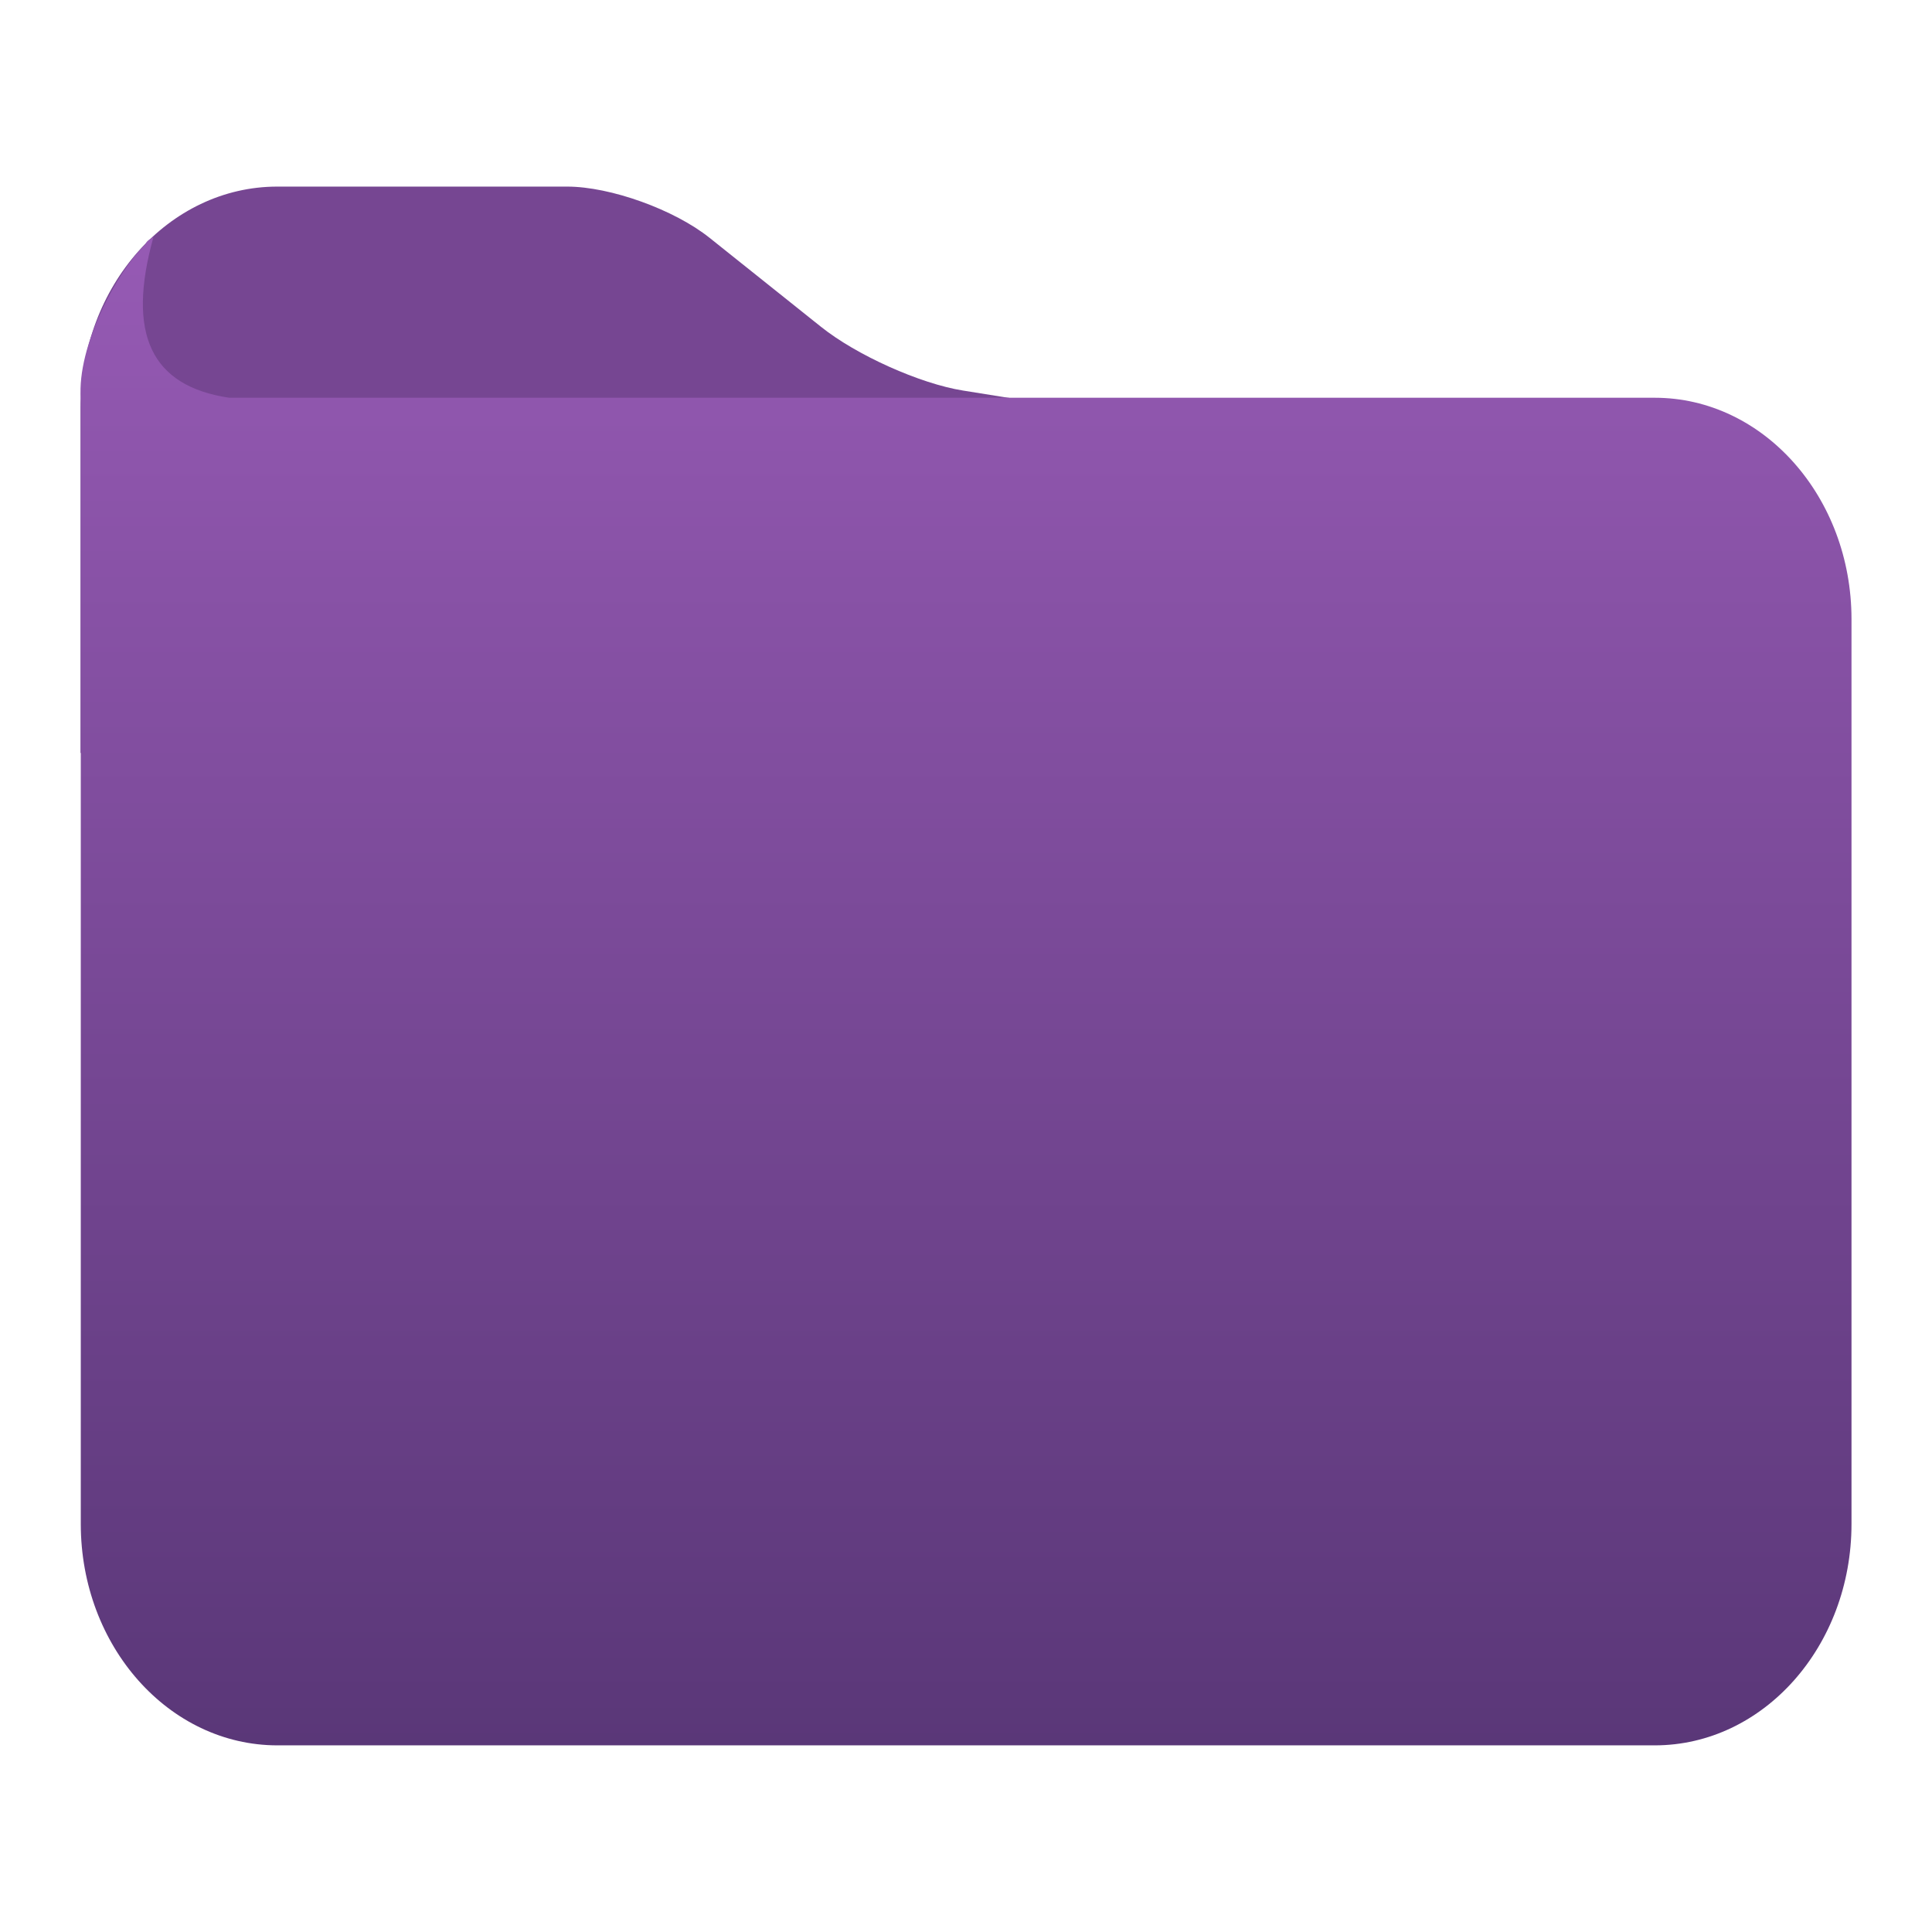
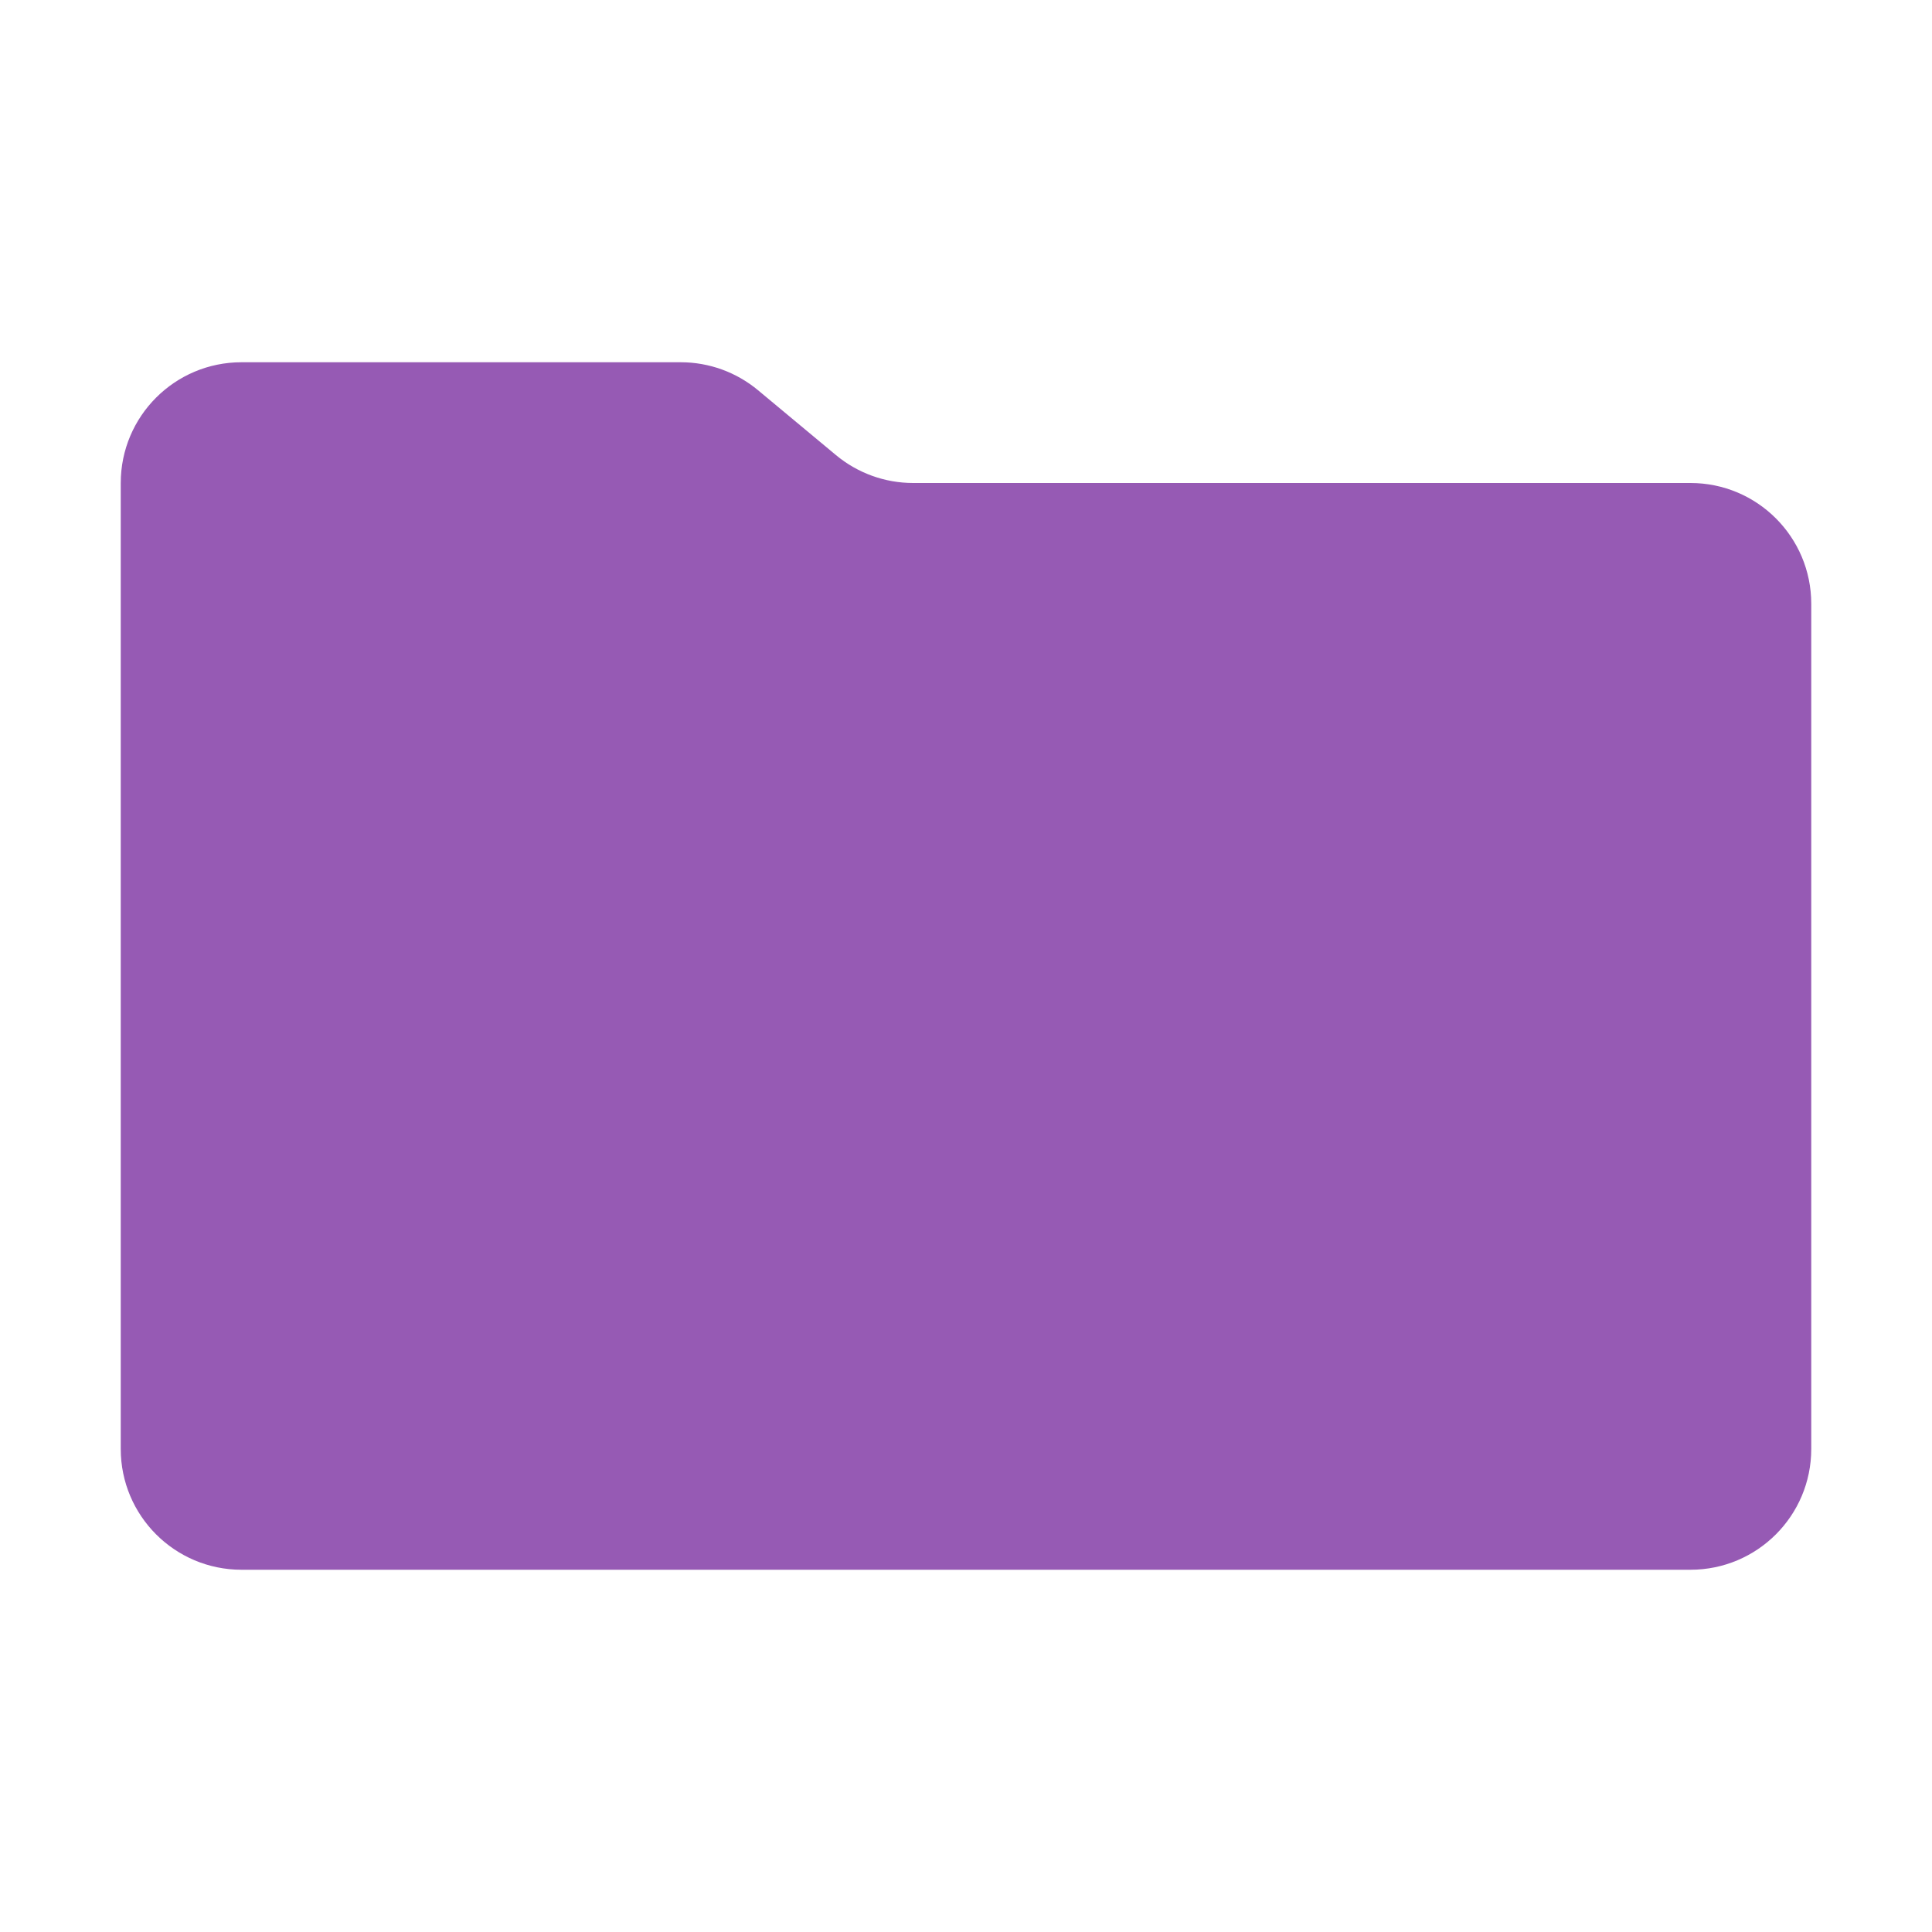
- <svg xmlns="http://www.w3.org/2000/svg" height="64px" viewBox="0 0 48 48" width="64px">
-   <linearGradient gradientUnits="userSpaceOnUse" x1="23.725" y1="12.142" x2="23.725" y2="46.208" id="gradient-0" spreadMethod="pad" gradientTransform="matrix(0.977602, 0, 0, 1.100001, 0.806302, -7.465478)">
-     <stop offset="0" style="stop-color: rgb(150, 90, 180);" />
-     <stop offset="1" style="stop-color: rgb(90, 55, 120);" />
-   </linearGradient>
-   <path d="M 41.864 11.009 L 2.001 18.708 L 2.001 10.136 C 2.001 7.1 4.193 4.636 6.889 4.636 L 14.091 4.636 C 15.164 4.636 16.753 5.207 17.632 5.911 L 20.397 8.119 C 21.276 8.823 22.857 9.533 23.925 9.703 L 32.089 11.009 L 41.864 11.009 Z" fill="#764692" />
-   <path d="M 5.694 9.882 C 3.744 9.592 3.145 8.291 3.811 5.895 C 3.709 5.94 3.637 5.999 3.604 6.08 C 2.927 6.721 1.905 8.591 2.007 9.909 L 2.007 37.862 C 2.007 40.902 4.198 43.363 6.893 43.363 L 41.111 43.363 C 43.81 43.363 46 40.902 46 37.862 L 46 15.384 C 46 12.348 43.81 9.882 41.111 9.882 L 5.694 9.882 Z" style="paint-order: fill; fill: url('#gradient-0');" />
+ <svg xmlns="http://www.w3.org/2000/svg" viewBox="0 0 32 32">
+   <path fill="#965ab4" d="m13.844 7.536-1.288-1.072A2 2 0 0 0 11.276 6H4a2 2 0 0 0-2 2v16a2 2 0 0 0 2 2h24a2 2 0 0 0 2-2V10a2 2 0 0 0-2-2H15.124a2 2 0 0 1-1.28-.464" />
</svg>
